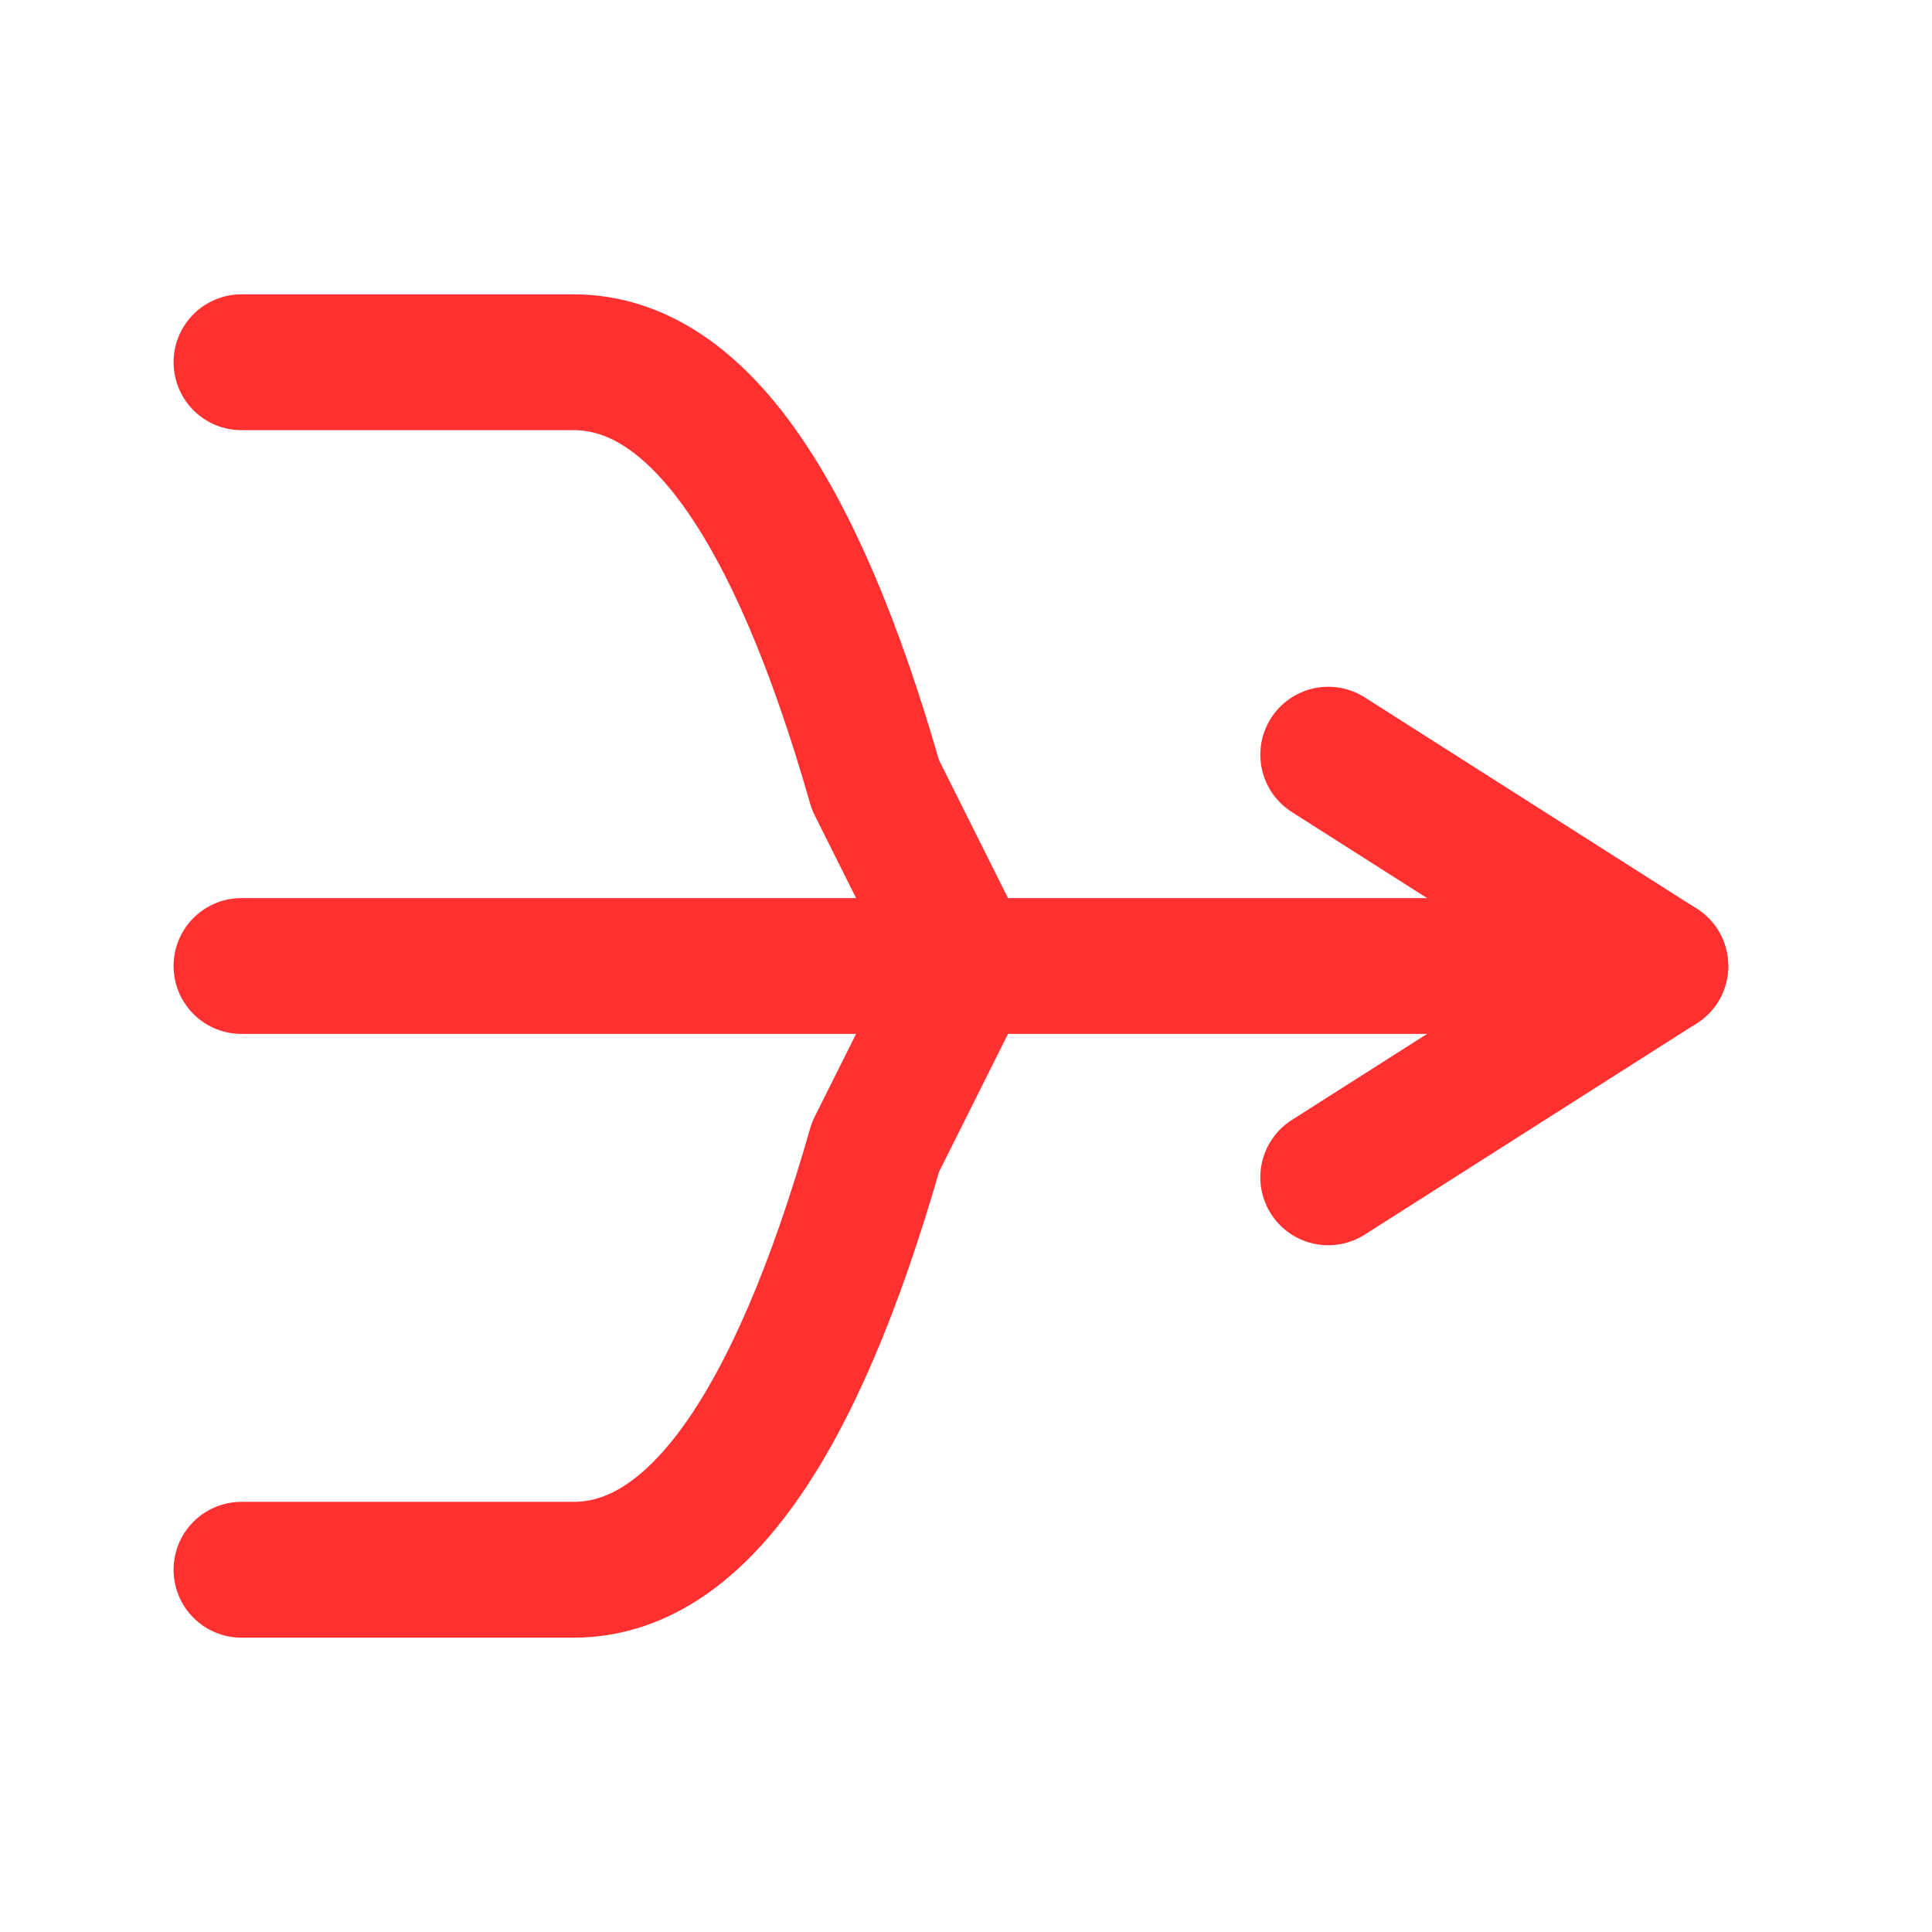
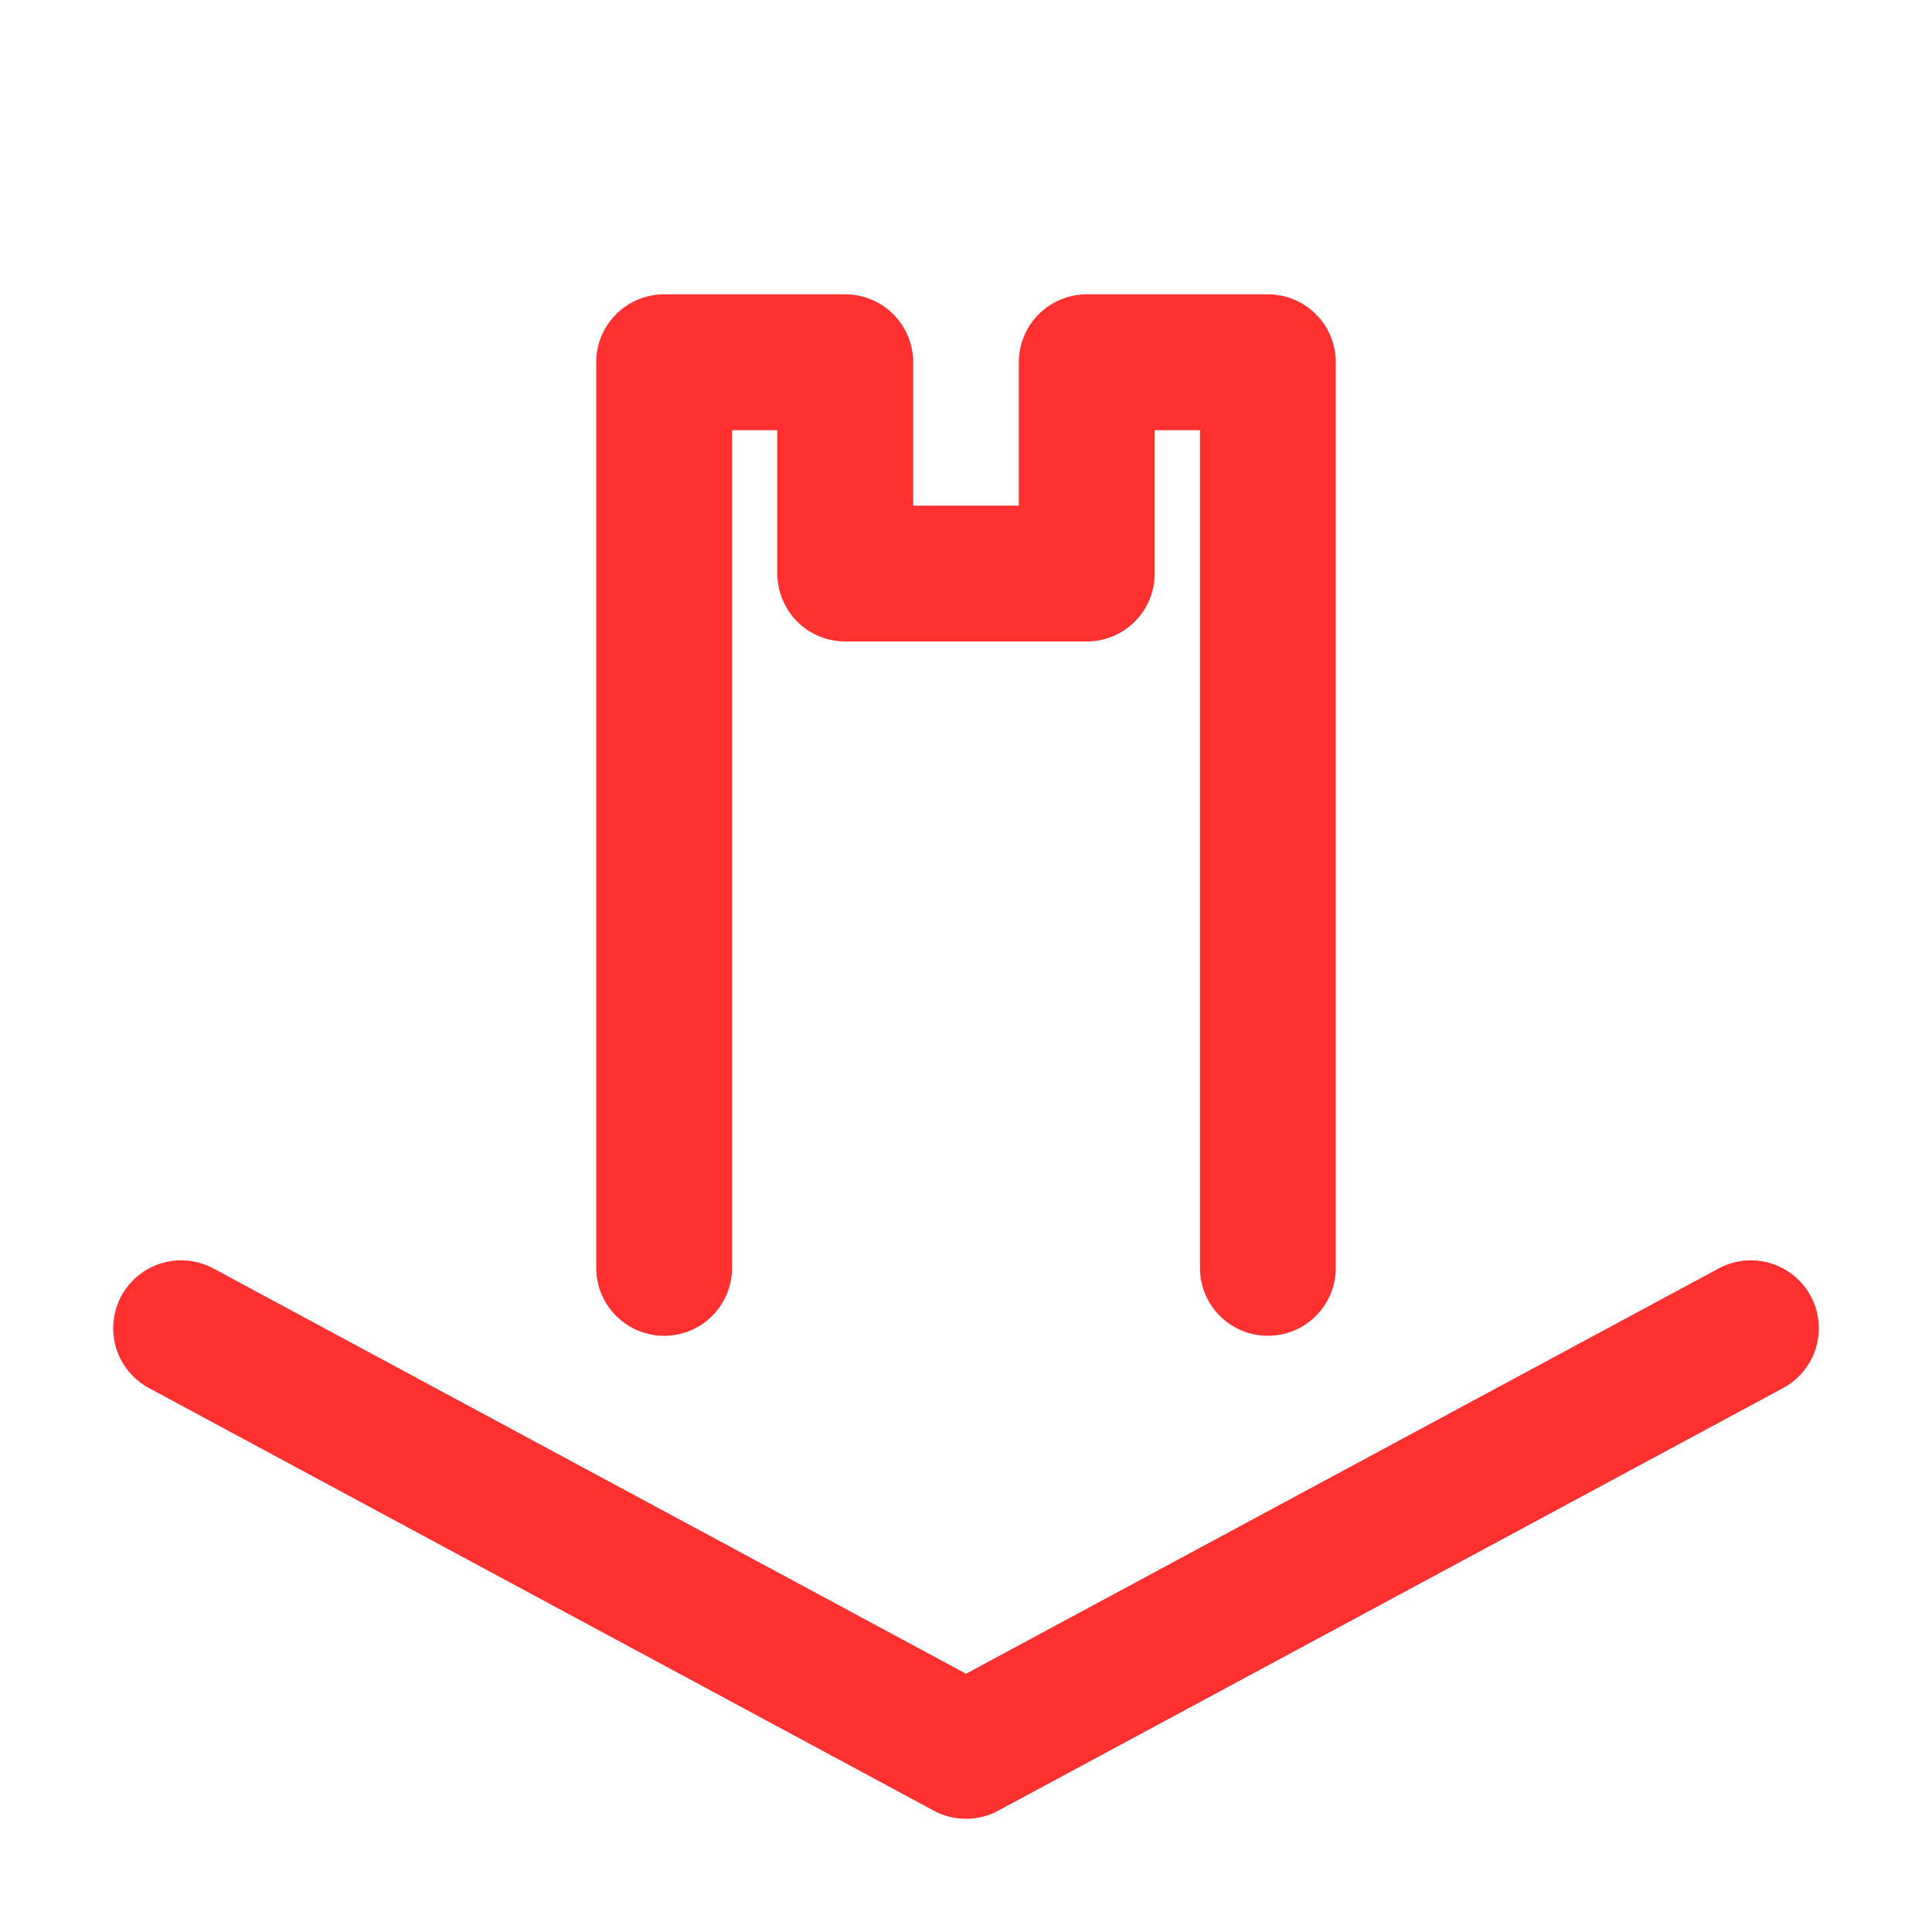
<svg xmlns="http://www.w3.org/2000/svg" width="32" height="32" viewBox="0 0 64 64">
  <g fill="none" stroke="#FF3030" stroke-width="4.5" stroke-linecap="round" stroke-linejoin="round">
-     <path d="M8 12 H19              Q25 12 29 26              L32 32" />
-     <path d="M8 32 H32" />
-     <path d="M8 52 H19              Q25 52 29 38              L32 32" />
-     <path d="M32 32 H55" />
-     <path d="M44 25 L55 32 L44 39" />
+     <path d="M6 44 L32 58 L58 44" />
+     <path d="M22 42 V12 H28 V19 H36 V12 H42 V42" />
  </g>
</svg>
